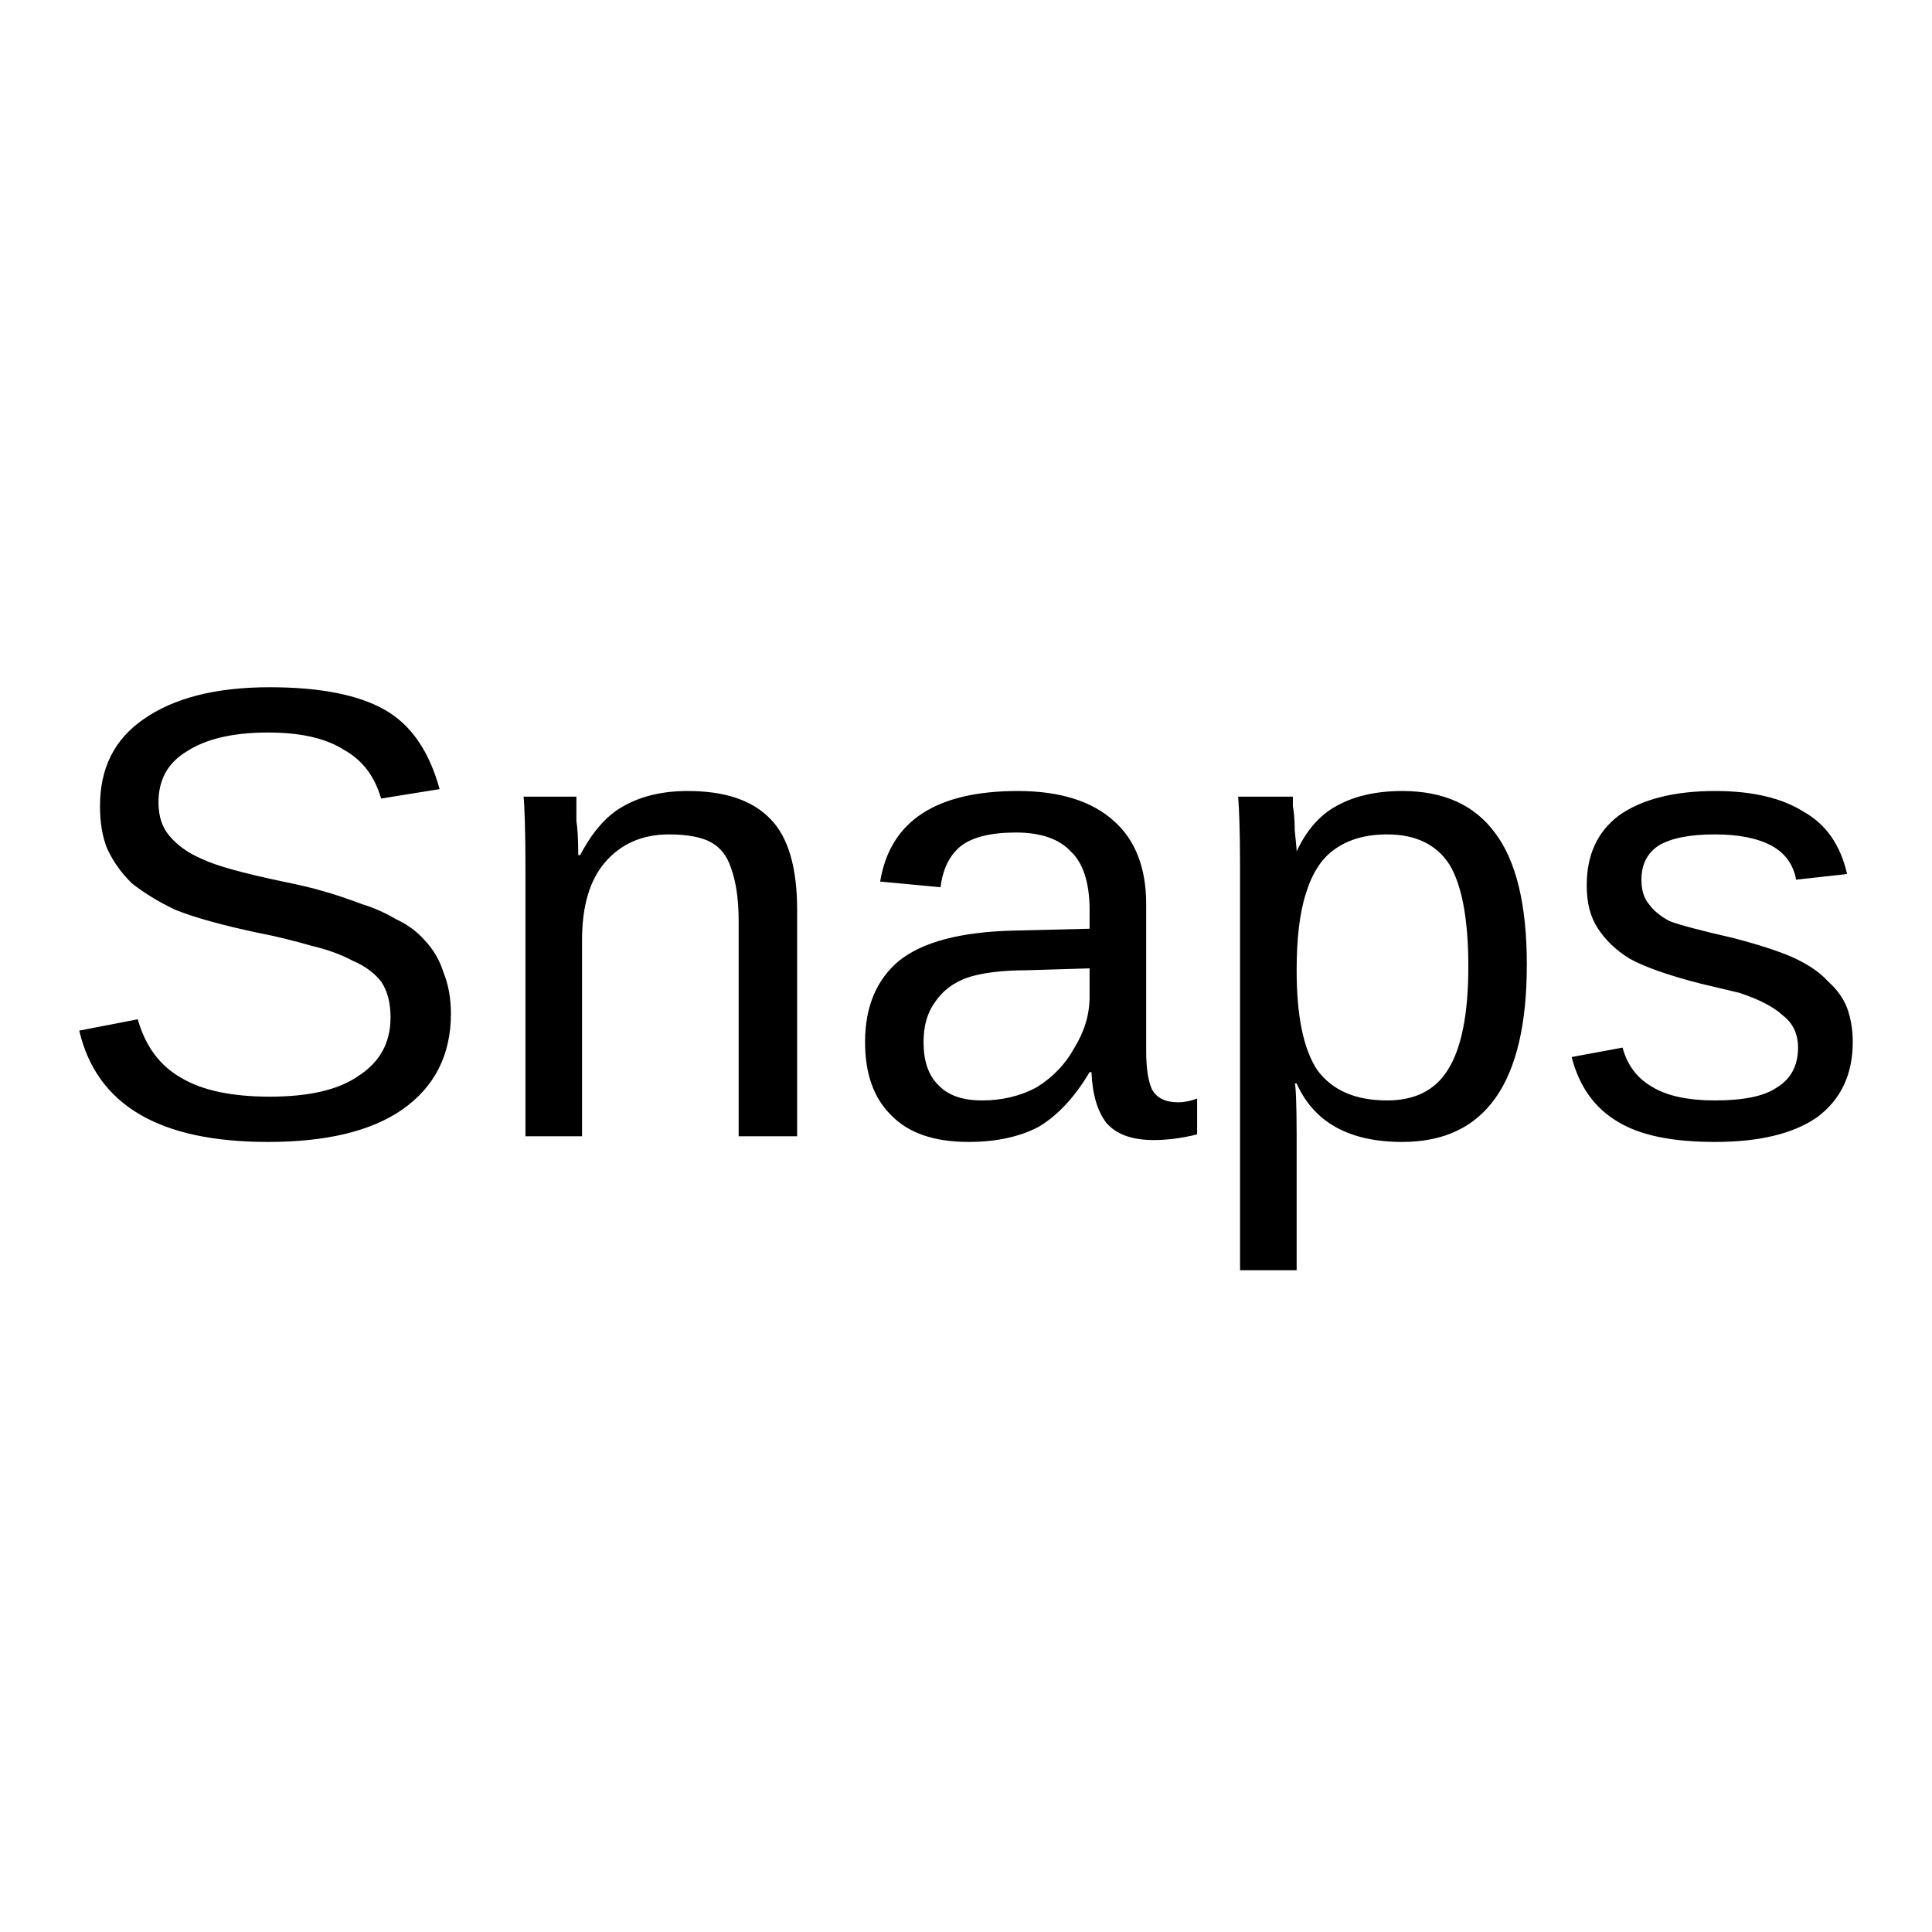
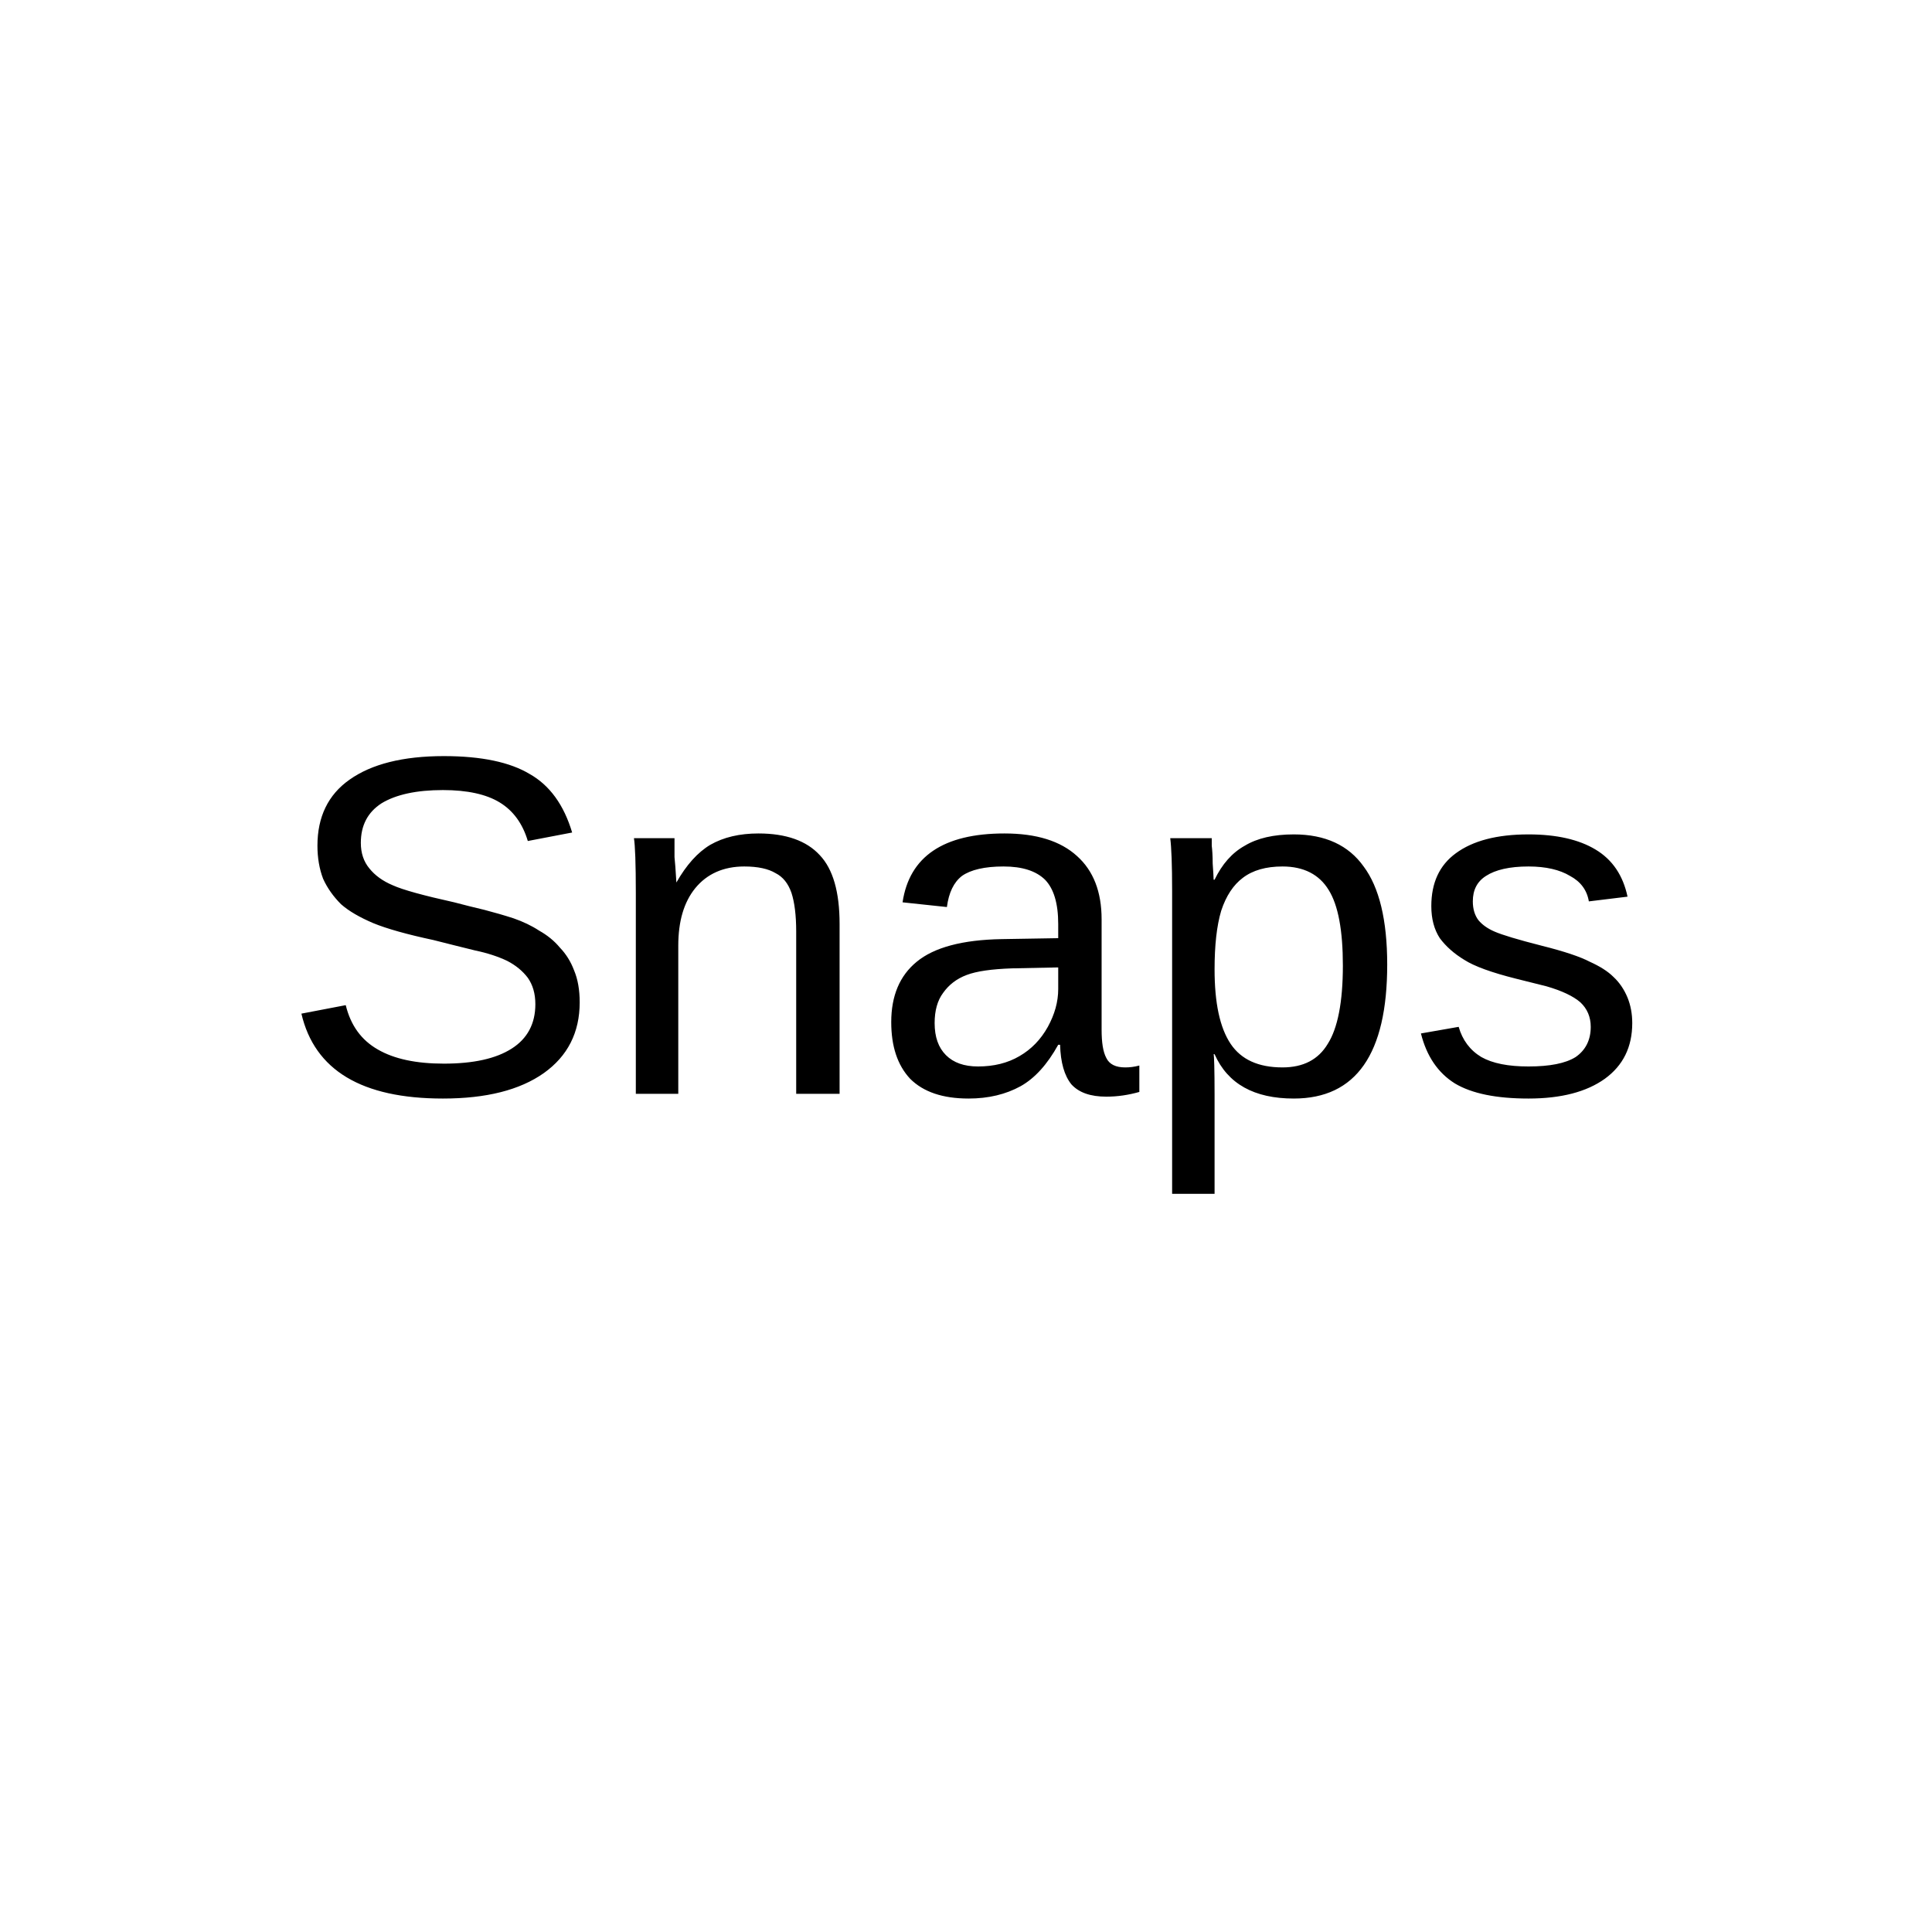
- <svg xmlns="http://www.w3.org/2000/svg" width="16" height="16" viewBox="0 0 16 16" version="1.1" id="svg8">
+ <svg xmlns="http://www.w3.org/2000/svg" width="32" height="32" viewBox="0 0 32 32" version="1.1" id="svg8">
  <defs id="defs8" />
-   <text xml:space="preserve" style="font-style:normal;font-variant:normal;font-weight:normal;font-stretch:normal;font-size:5.333px;font-family:Arial;-inkscape-font-specification:Arial;text-align:start;writing-mode:lr-tb;direction:ltr;text-anchor:start;fill:#000000;fill-opacity:1;stroke:none;stroke-width:0.949;stroke-linecap:square;stroke-dasharray:0.949, 0.949;stroke-dashoffset:0.19" x="0.422" y="9.411" id="text1">
-     <tspan id="tspan1" x="0.422" y="9.411" style="font-size:5.333px">Snaps</tspan>
+   <text xml:space="preserve" style="font-style:normal;font-variant:normal;font-weight:normal;font-stretch:normal;font-size:8px;font-family:Arial;-inkscape-font-specification:Arial;text-align:start;writing-mode:lr-tb;direction:ltr;text-anchor:start;fill:#000000;fill-opacity:1;stroke:none;stroke-width:0.949;stroke-linecap:square;stroke-dasharray:0.949, 0.949;stroke-dashoffset:0.19" x="4.633" y="18.117" id="text1">
+     <tspan id="tspan1" x="4.633" y="18.117" style="font-size:8px">Snaps</tspan>
  </text>
</svg>
